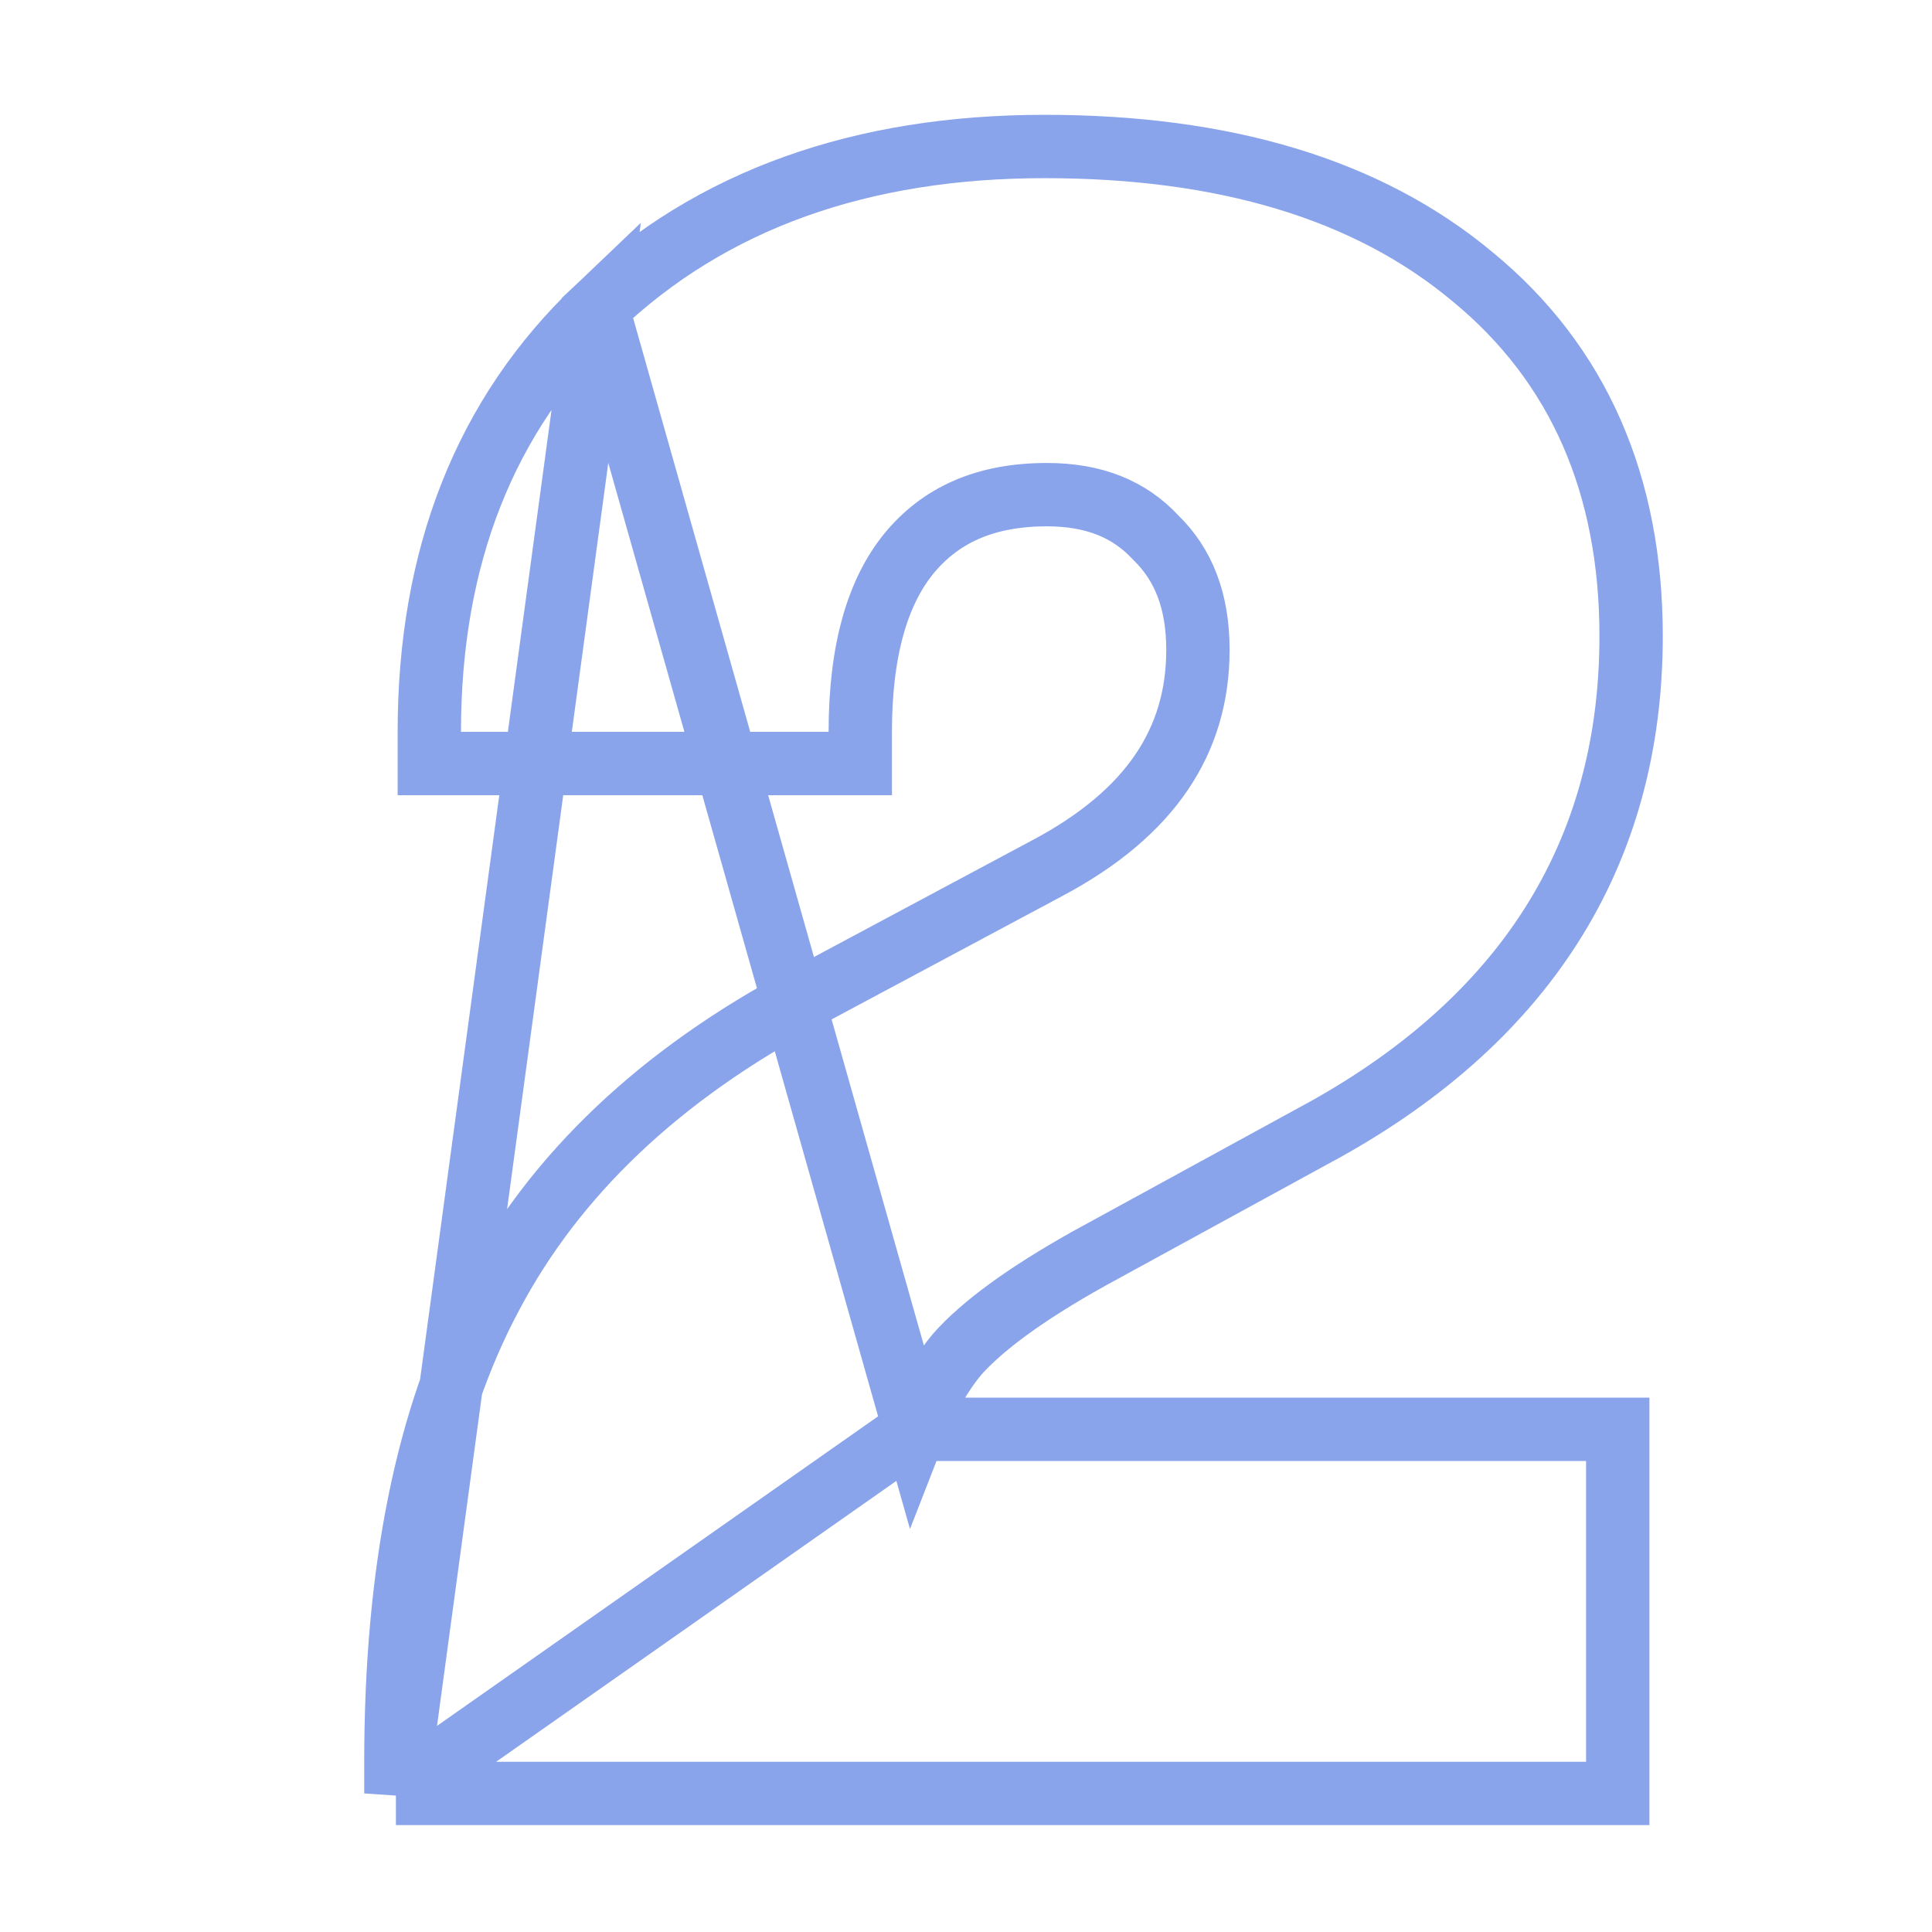
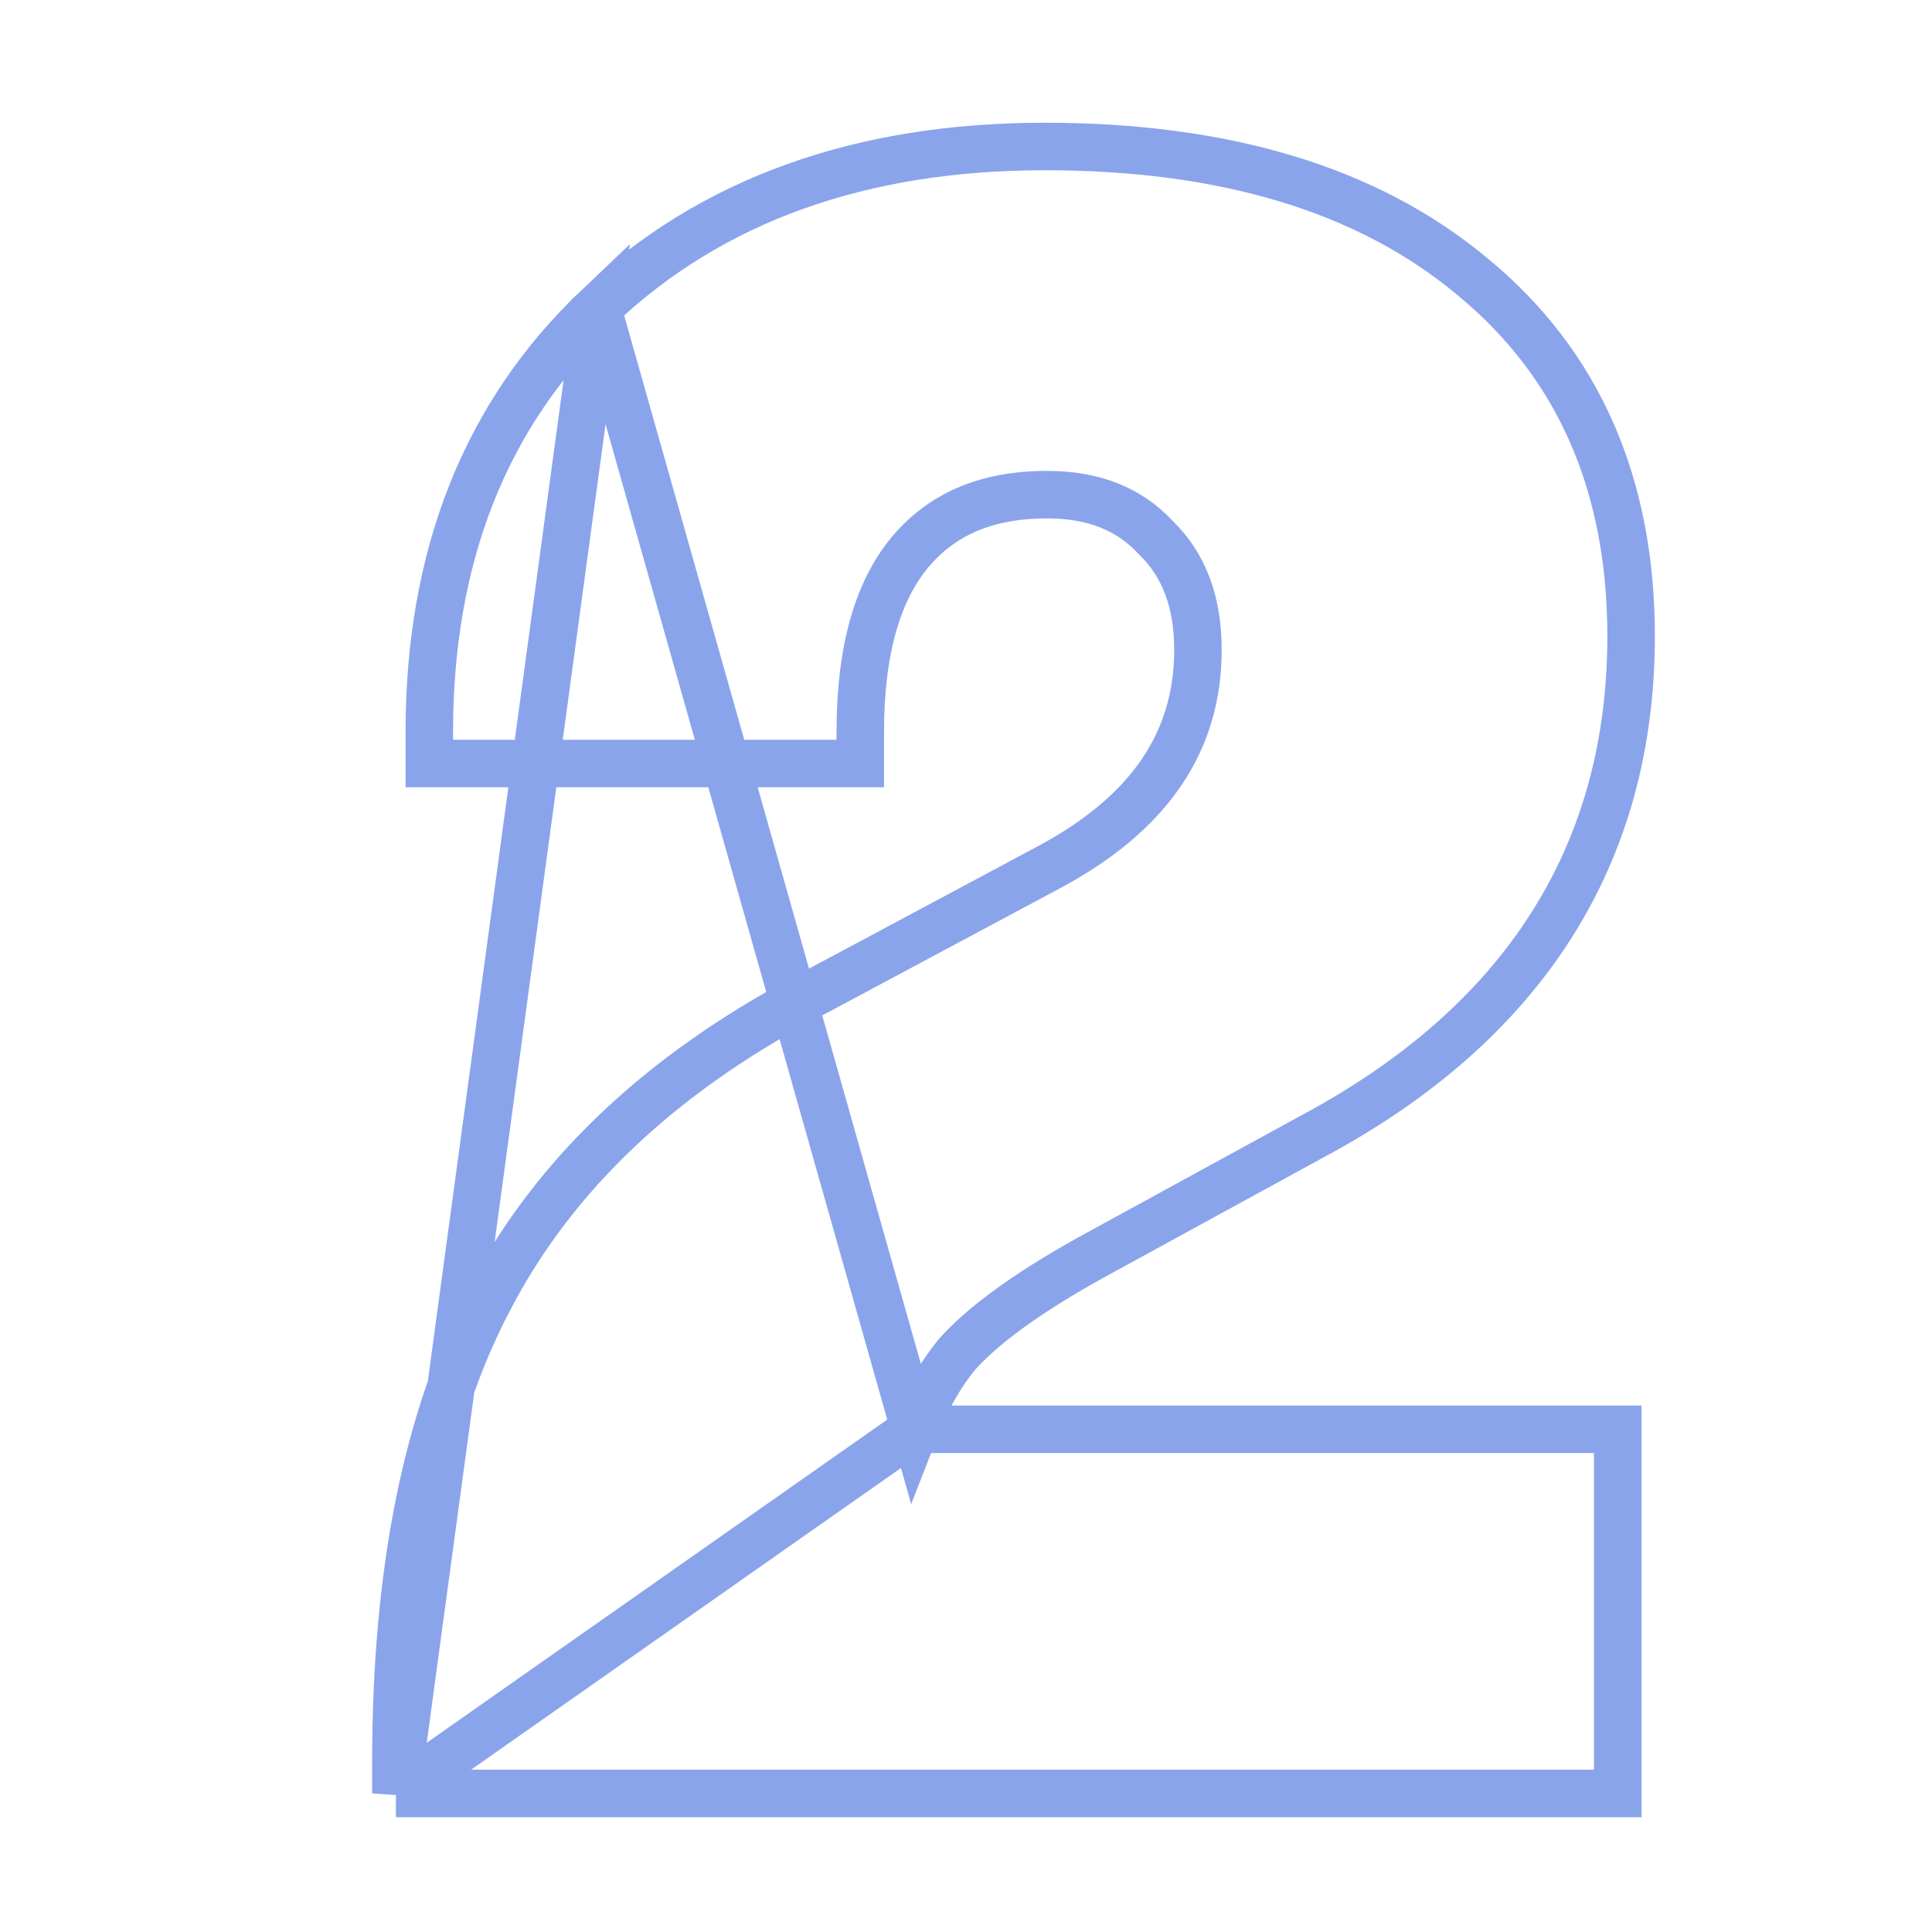
<svg xmlns="http://www.w3.org/2000/svg" width="1em" height="1em" viewBox="0 0 60 61" fill="none">
-   <path d="M12 56.625V55.625C12 49.631 12.975 44.704 15.001 40.912C17.035 37.056 20.364 33.929 24.909 31.506C24.909 31.506 24.91 31.506 24.91 31.505L32.576 27.405L32.578 27.404C35.848 25.665 37.323 23.375 37.323 20.517C37.323 18.961 36.858 17.822 36.006 16.988L35.99 16.972L35.975 16.956C35.161 16.086 34.059 15.618 32.555 15.618C30.602 15.618 29.195 16.262 28.194 17.481C27.223 18.674 26.662 20.499 26.662 23.107V24.107H25.662H14.055H13.055V23.107C13.055 17.602 14.802 13.104 18.36 9.721L12 56.625ZM12 56.625H13H49.578H50.578V55.625V46.129V45.129H49.578H28.38M12 56.625L28.38 45.129M28.38 45.129C28.757 44.157 29.21 43.371 29.726 42.753C30.507 41.874 31.865 40.864 33.883 39.738C33.884 39.737 33.885 39.737 33.886 39.736L40.977 35.858C40.979 35.858 40.98 35.857 40.981 35.857C44.262 34.091 46.777 31.892 48.469 29.238C50.165 26.579 51 23.516 51 20.086C51 15.322 49.35 11.497 45.996 8.74C42.666 5.955 38.12 4.625 32.485 4.625C26.702 4.625 21.958 6.297 18.36 9.721L28.38 45.129Z" stroke="#8AA4EB" stroke-width="2" />
+   <path d="M12 56.625V55.625C12 49.631 12.975 44.704 15.001 40.912C17.035 37.056 20.364 33.929 24.909 31.506C24.909 31.506 24.91 31.506 24.91 31.505L32.576 27.405L32.578 27.404C35.848 25.665 37.323 23.375 37.323 20.517C37.323 18.961 36.858 17.822 36.006 16.988L35.99 16.972L35.975 16.956C35.161 16.086 34.059 15.618 32.555 15.618C30.602 15.618 29.195 16.262 28.194 17.481C27.223 18.674 26.662 20.499 26.662 23.107V24.107H25.662H14.055H13.055V23.107C13.055 17.602 14.802 13.104 18.36 9.721L12 56.625ZM12 56.625H13H49.578H50.578V55.625V46.129V45.129H49.578H28.38M12 56.625L28.38 45.129M28.38 45.129C28.757 44.157 29.21 43.371 29.726 42.753C30.507 41.874 31.865 40.864 33.883 39.738C33.884 39.737 33.885 39.737 33.886 39.736L40.977 35.858C40.979 35.858 40.98 35.857 40.981 35.857C44.262 34.091 46.777 31.892 48.469 29.238C50.165 26.579 51 23.516 51 20.086C51 15.322 49.35 11.497 45.996 8.74C42.666 5.955 38.12 4.625 32.485 4.625C26.702 4.625 21.958 6.297 18.36 9.721L28.38 45.129Z" stroke="#8AA4EB" stroke-width="1.5" />
</svg>
